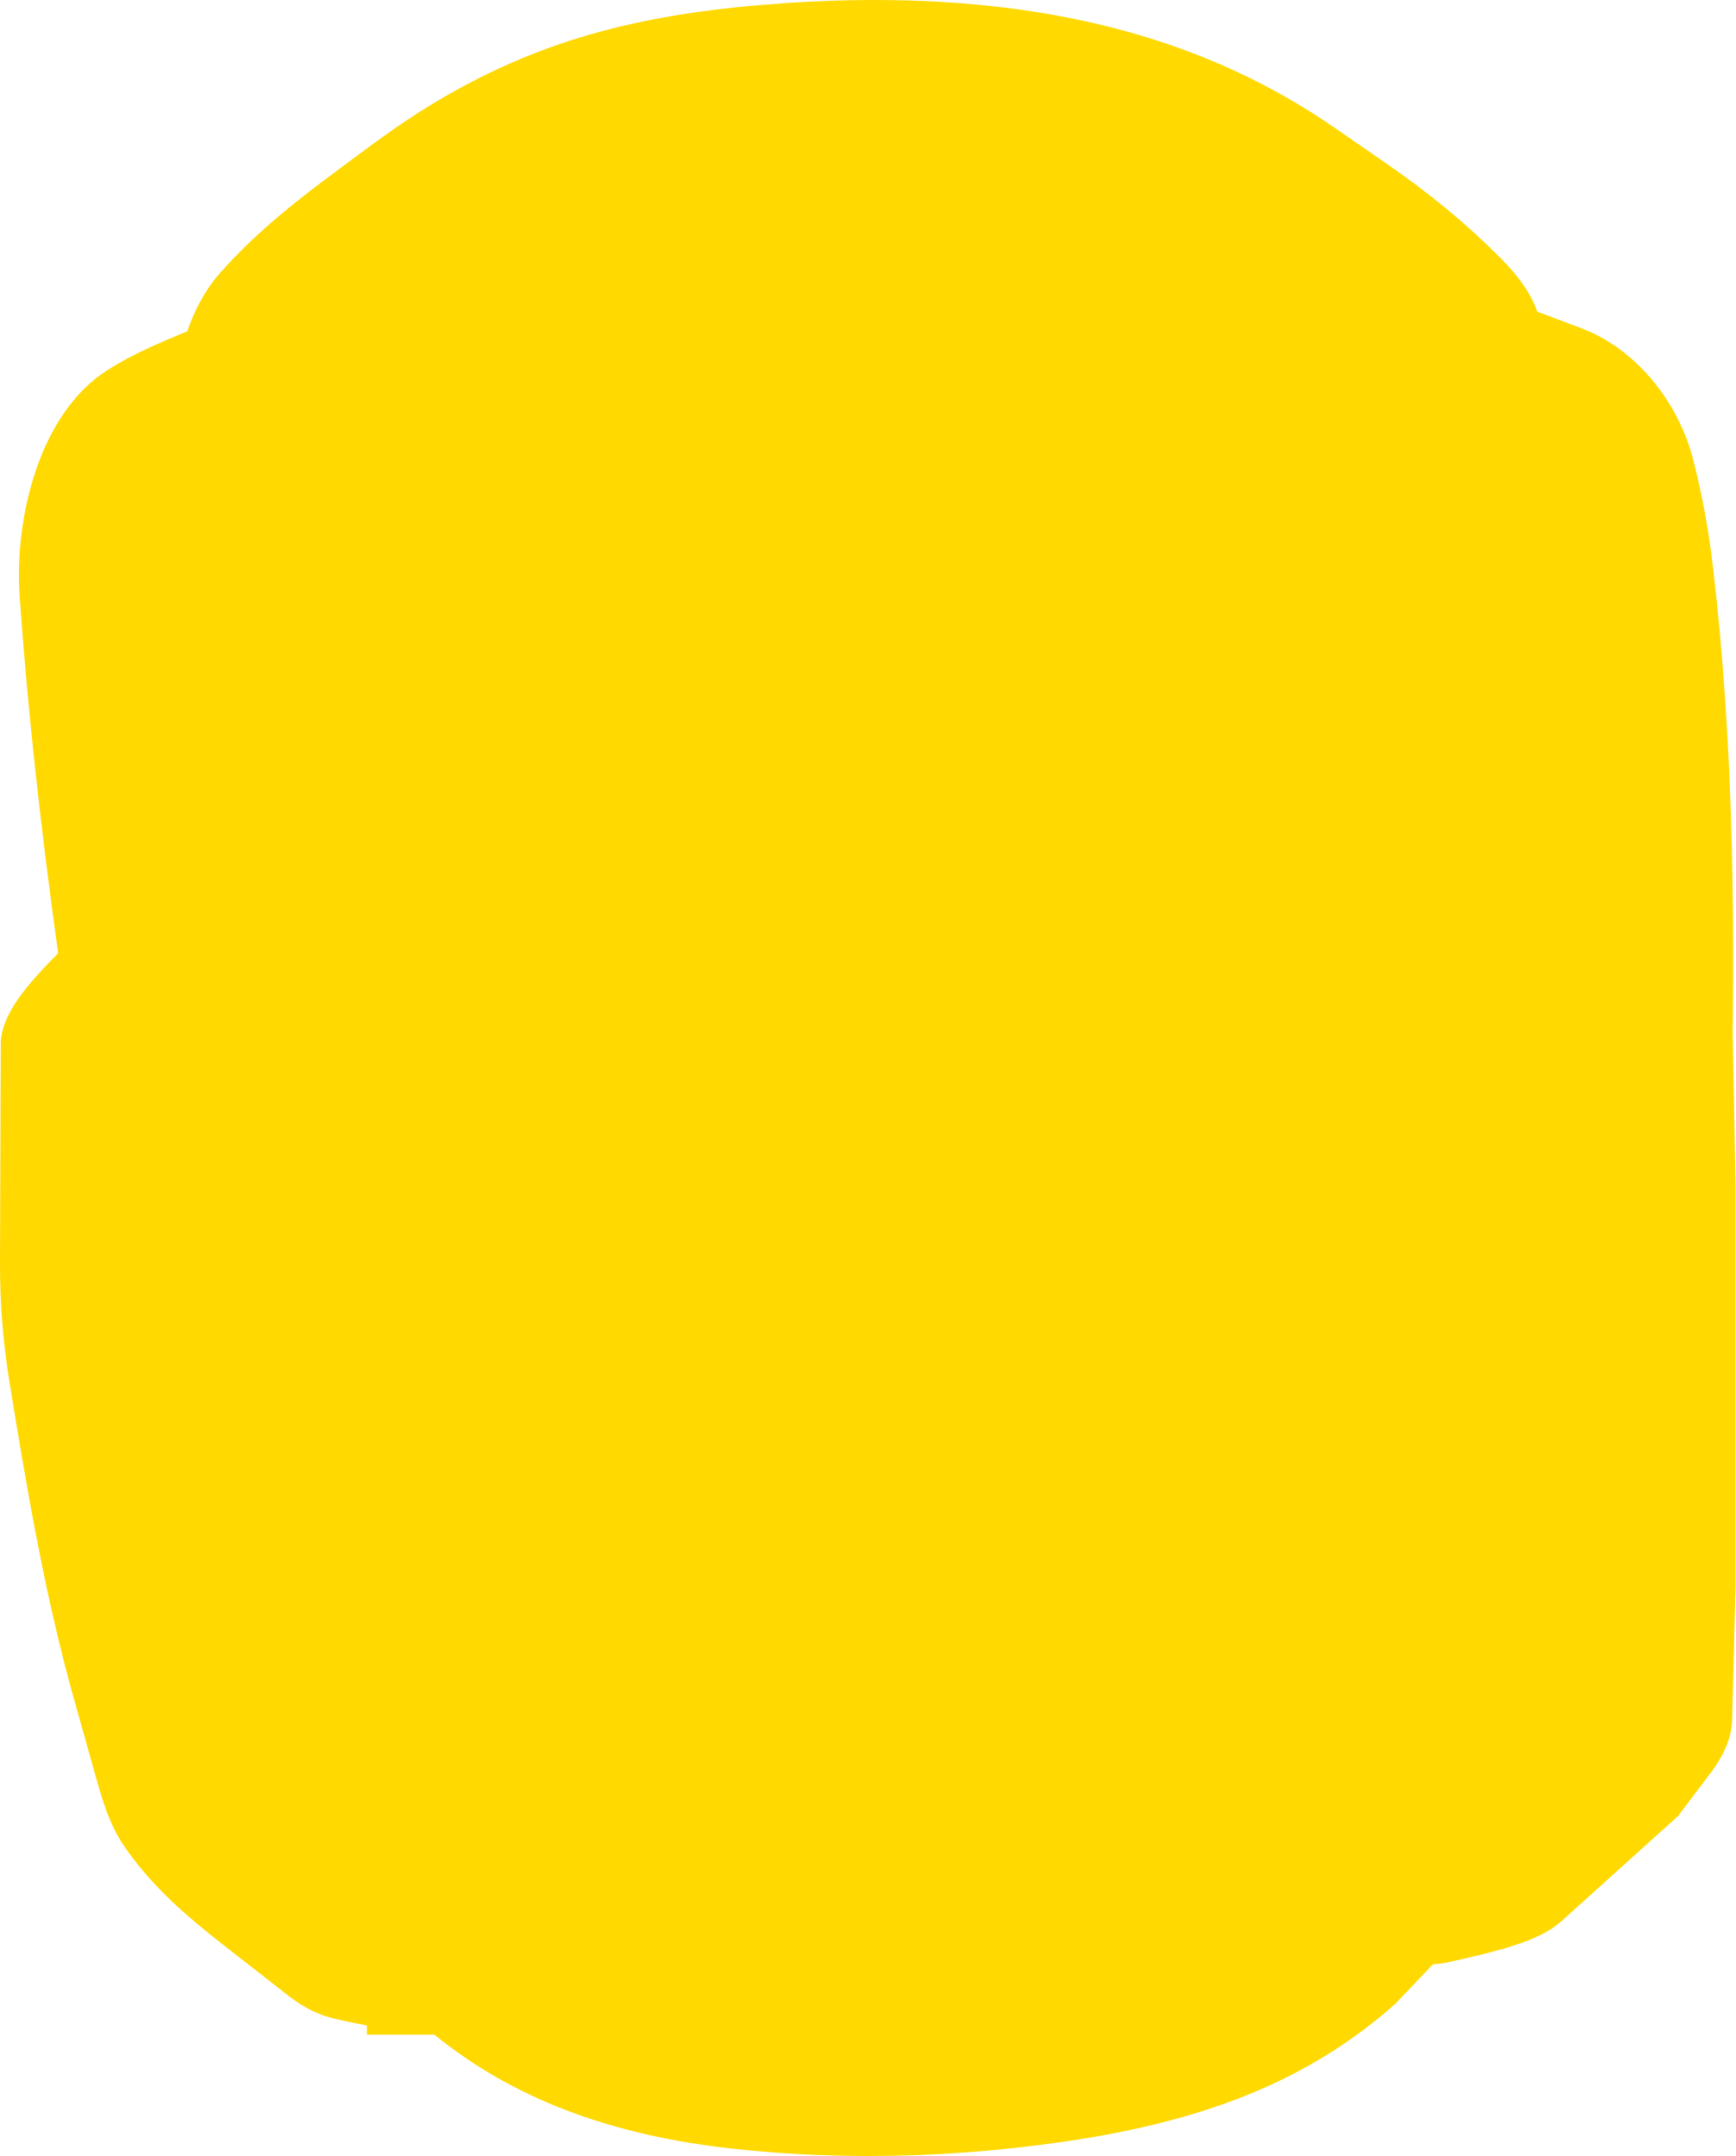
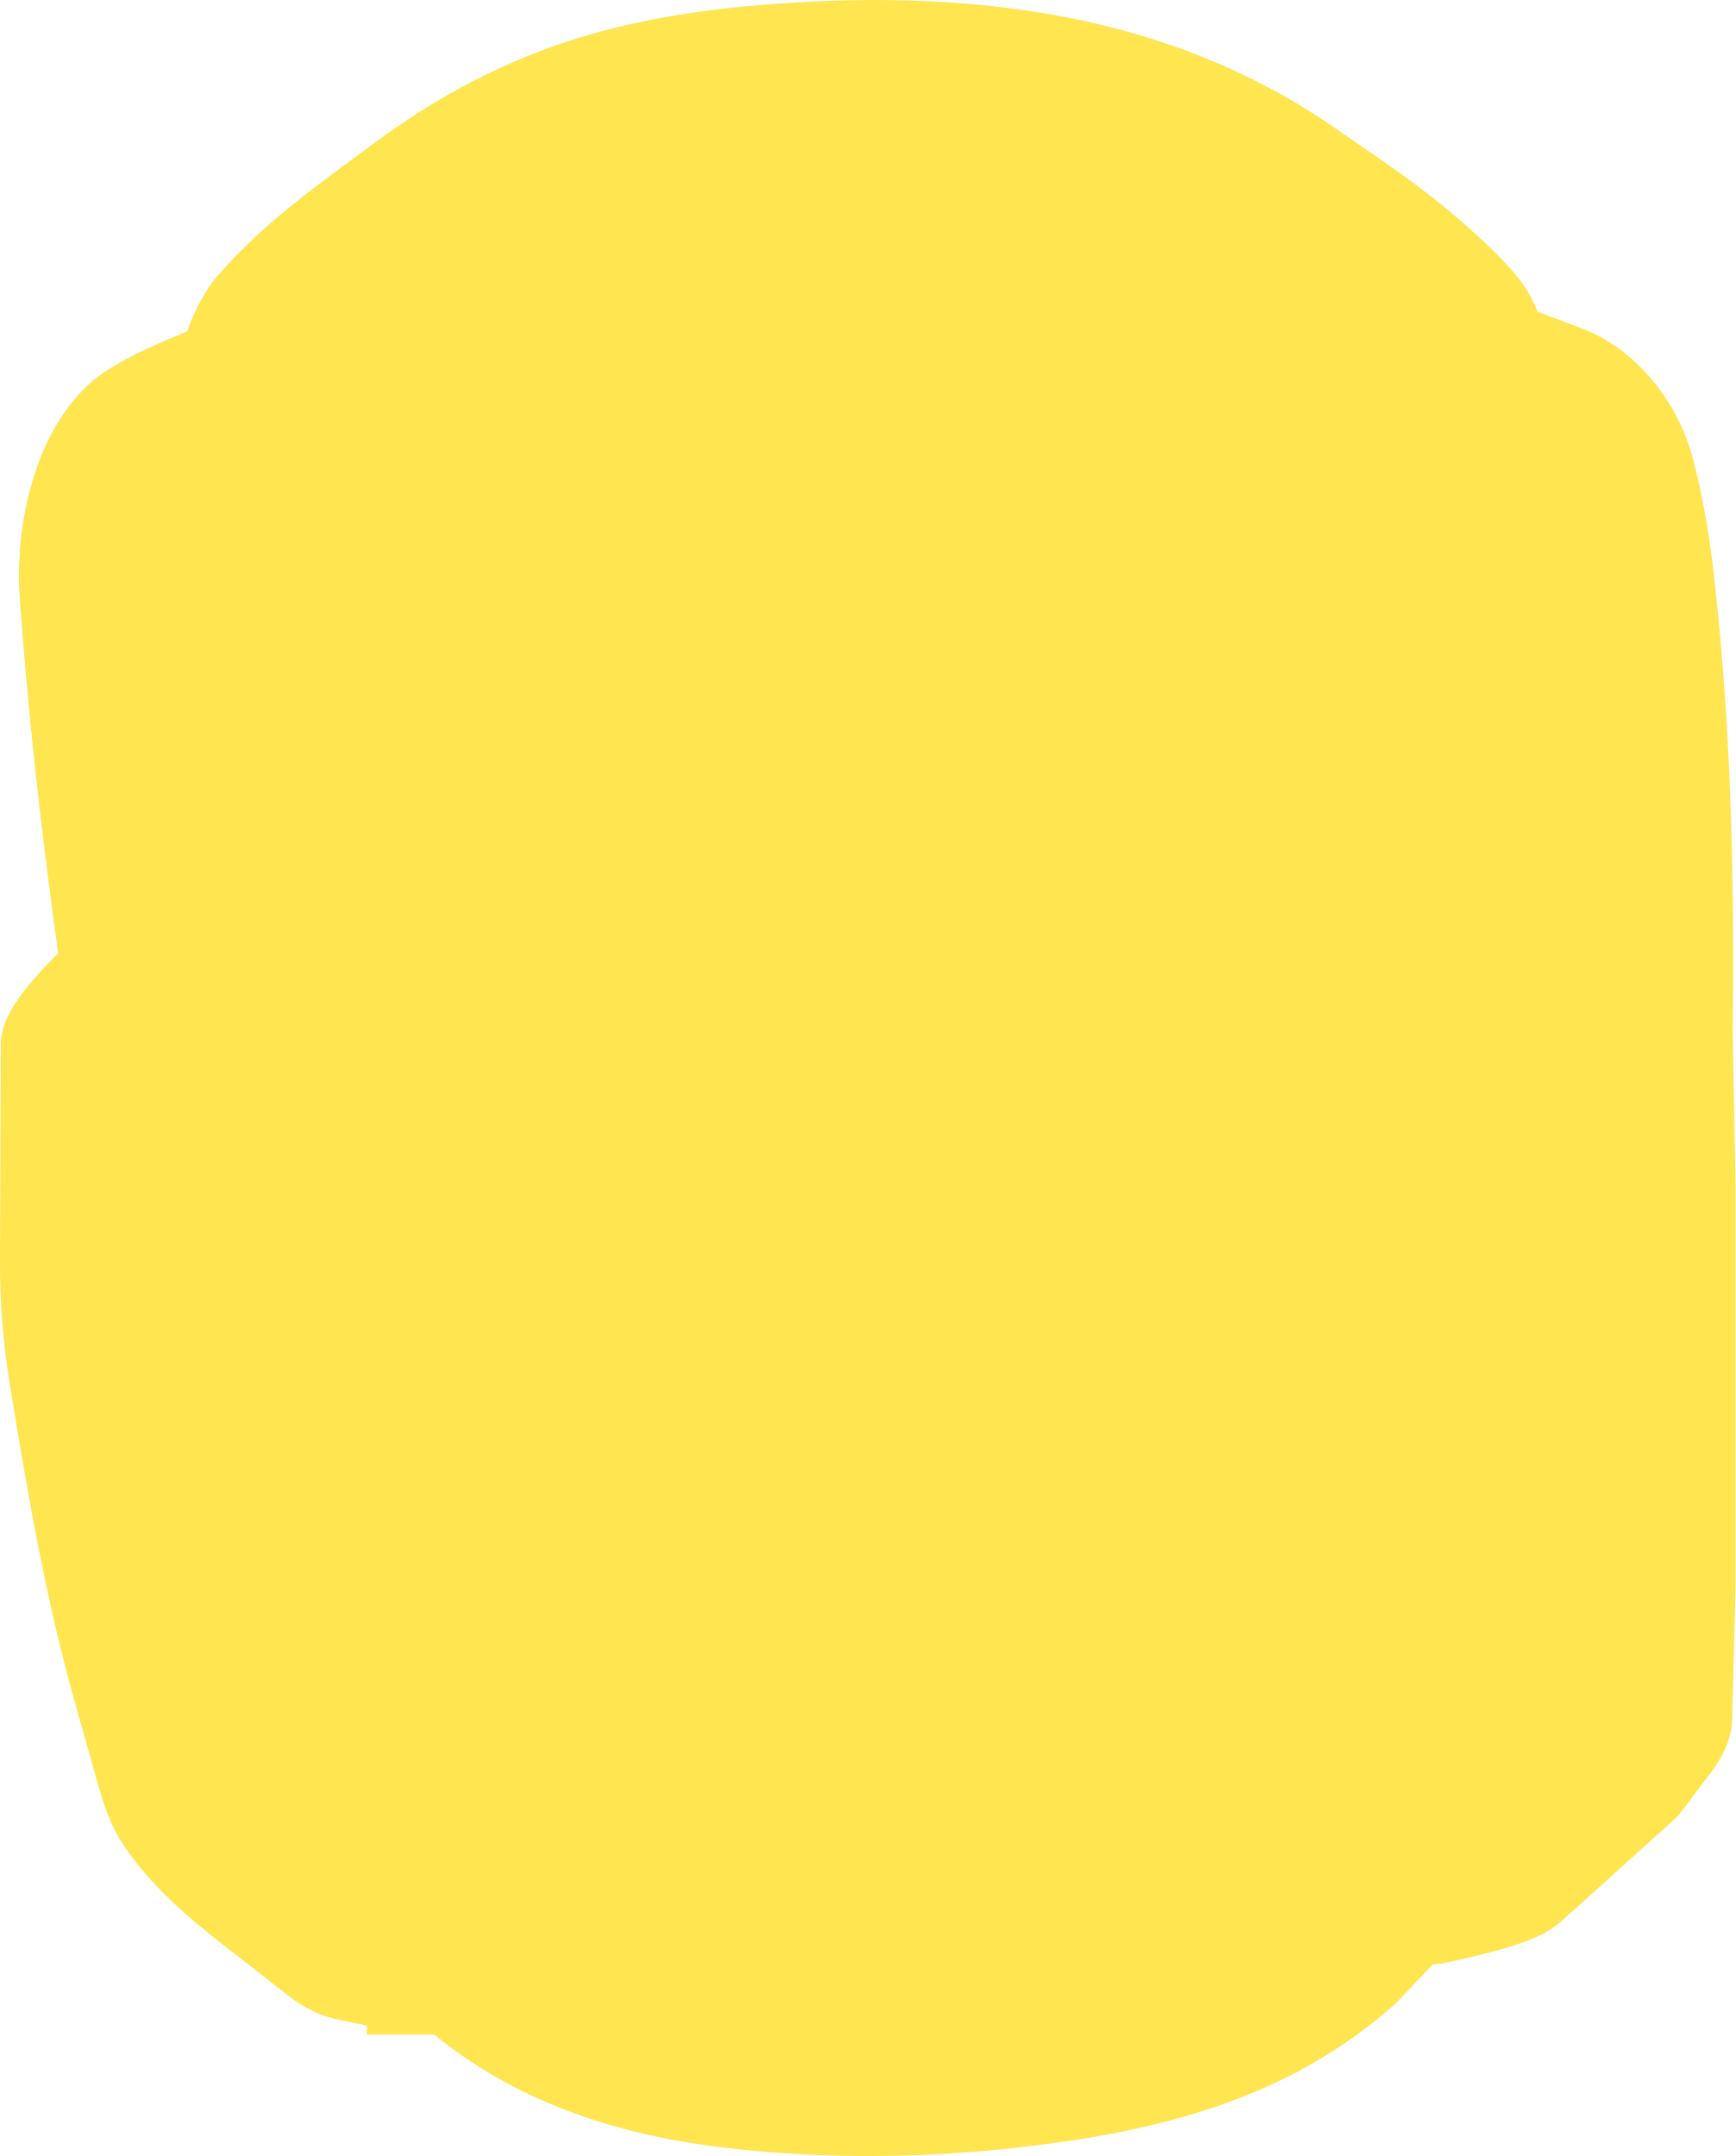
<svg xmlns="http://www.w3.org/2000/svg" id="Layer_2" data-name="Layer 2" viewBox="0 0 108.38 134.62">
  <defs>
    <style>
      .cls-1 {
        fill: #ffd900;
+         opacity: .69;
      }
    </style>
  </defs>
  <g id="Layer_1-2" data-name="Layer 1">
    <path class="cls-1" d="M108.19,64.52c.09-7.89.03-18.31-1.21-28.92-.28-2.43-.67-4.6-1.24-6.83-.95-3.78-3.69-7.03-6.99-8.27l-2.76-1.04c-.49-1.37-1.39-2.43-2.32-3.37-2.02-2.04-4.34-3.97-7.12-5.89l-3.2-2.21c-7.77-5.38-17.18-7.99-28.78-7.99-1.81,0-3.69.07-5.61.2-8.82.6-14.92,2.26-21.03,5.74-2.39,1.36-4.42,2.87-6.56,4.47l-.39.29c-2.28,1.69-4.9,3.71-7.21,6.31-1.06,1.19-1.69,2.55-2.08,3.68-1.64.68-3.34,1.38-4.97,2.41-4.27,2.71-5.84,9.25-5.49,14.18.49,6.88,1.25,13.97,2.4,22.24-2,2.02-3.58,3.87-3.58,5.67L0,78.84c0,2.55.18,4.94.6,7.51,1.15,7.07,2.25,13.46,4.07,19.92l1.32,4.7c.39,1.37.82,2.93,1.78,4.33,1.73,2.52,3.96,4.41,6.11,6.09l4.15,3.24c.98.76,1.97,1.24,3.04,1.46l.56.12c.42.09.85.18,1.28.26v.57h4.21c4.83,3.94,10.93,6.28,18.61,7.12,2.8.31,5.67.46,8.54.46,4.04,0,8.19-.31,12.34-.92,8.97-1.32,15.29-3.96,20.49-8.56l.06-.06,2.31-2.43c.33-.02.65-.06.96-.13l.54-.12c2.79-.63,5.2-1.25,6.5-2.42l7.3-6.58,2.13-2.82c.36-.48,1.21-1.75,1.25-3.11l.22-8.46v-24.86s-.18-9.63-.18-9.63Z" />
  </g>
</svg>
